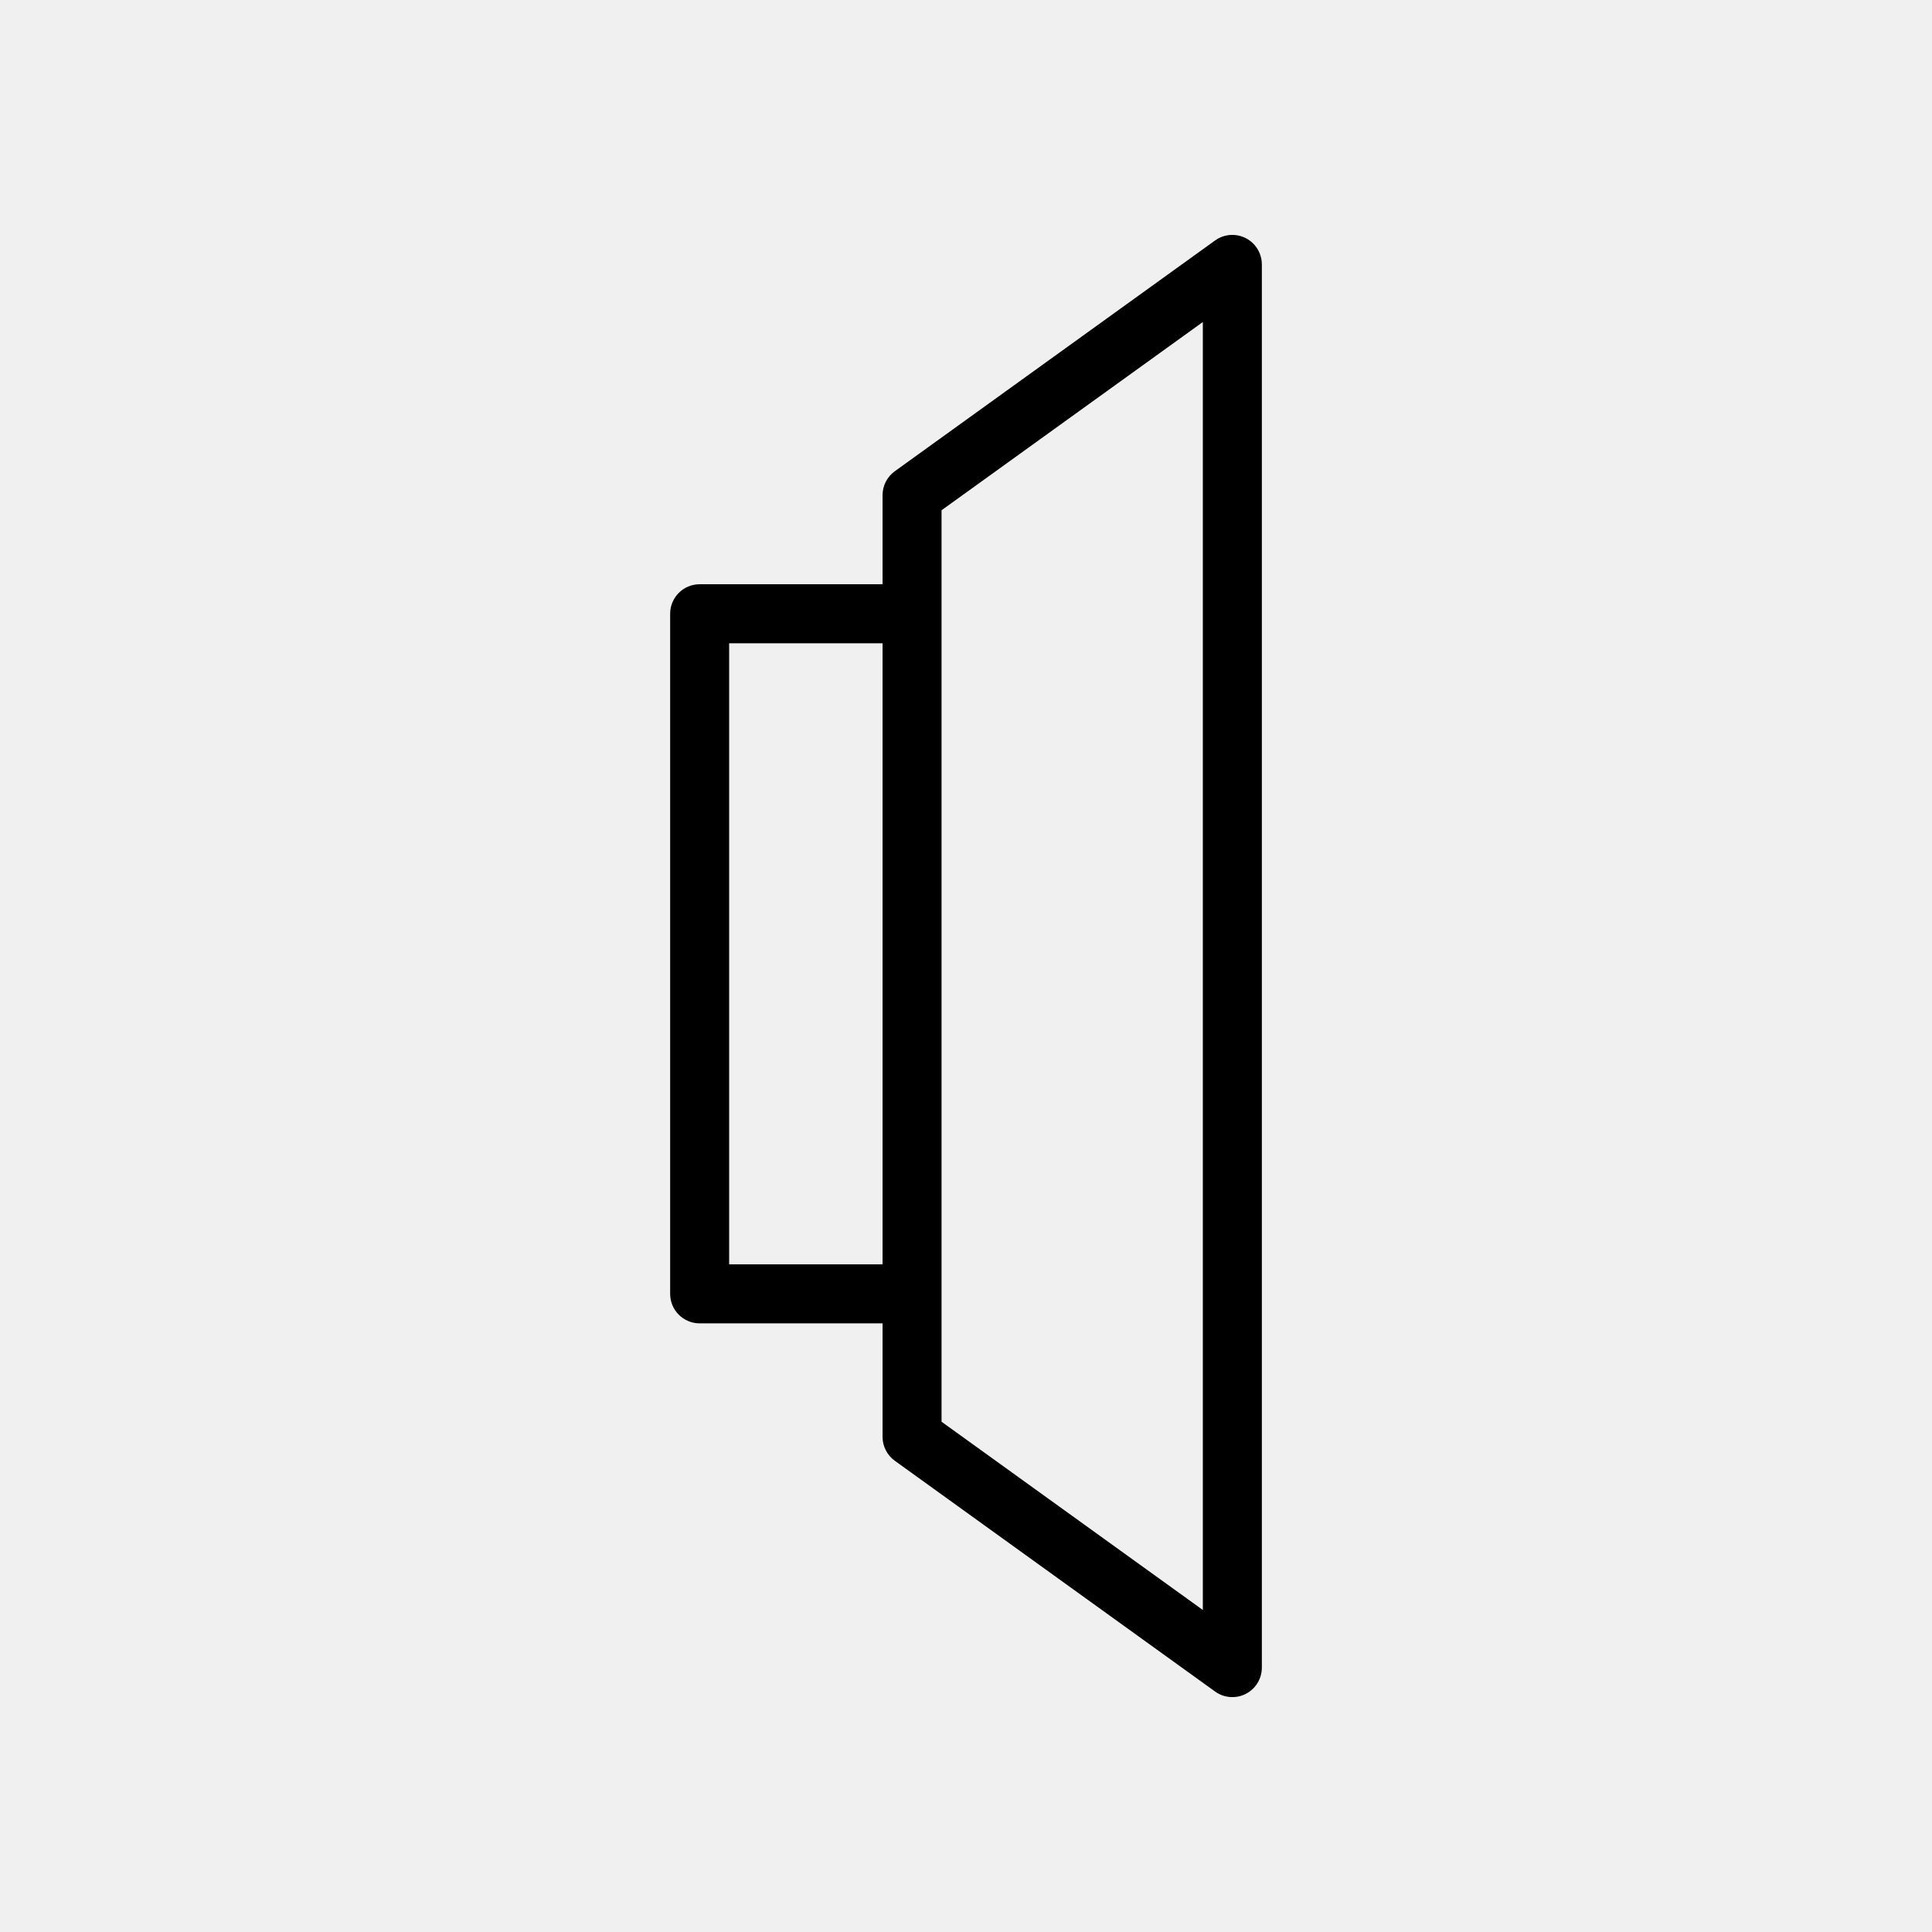
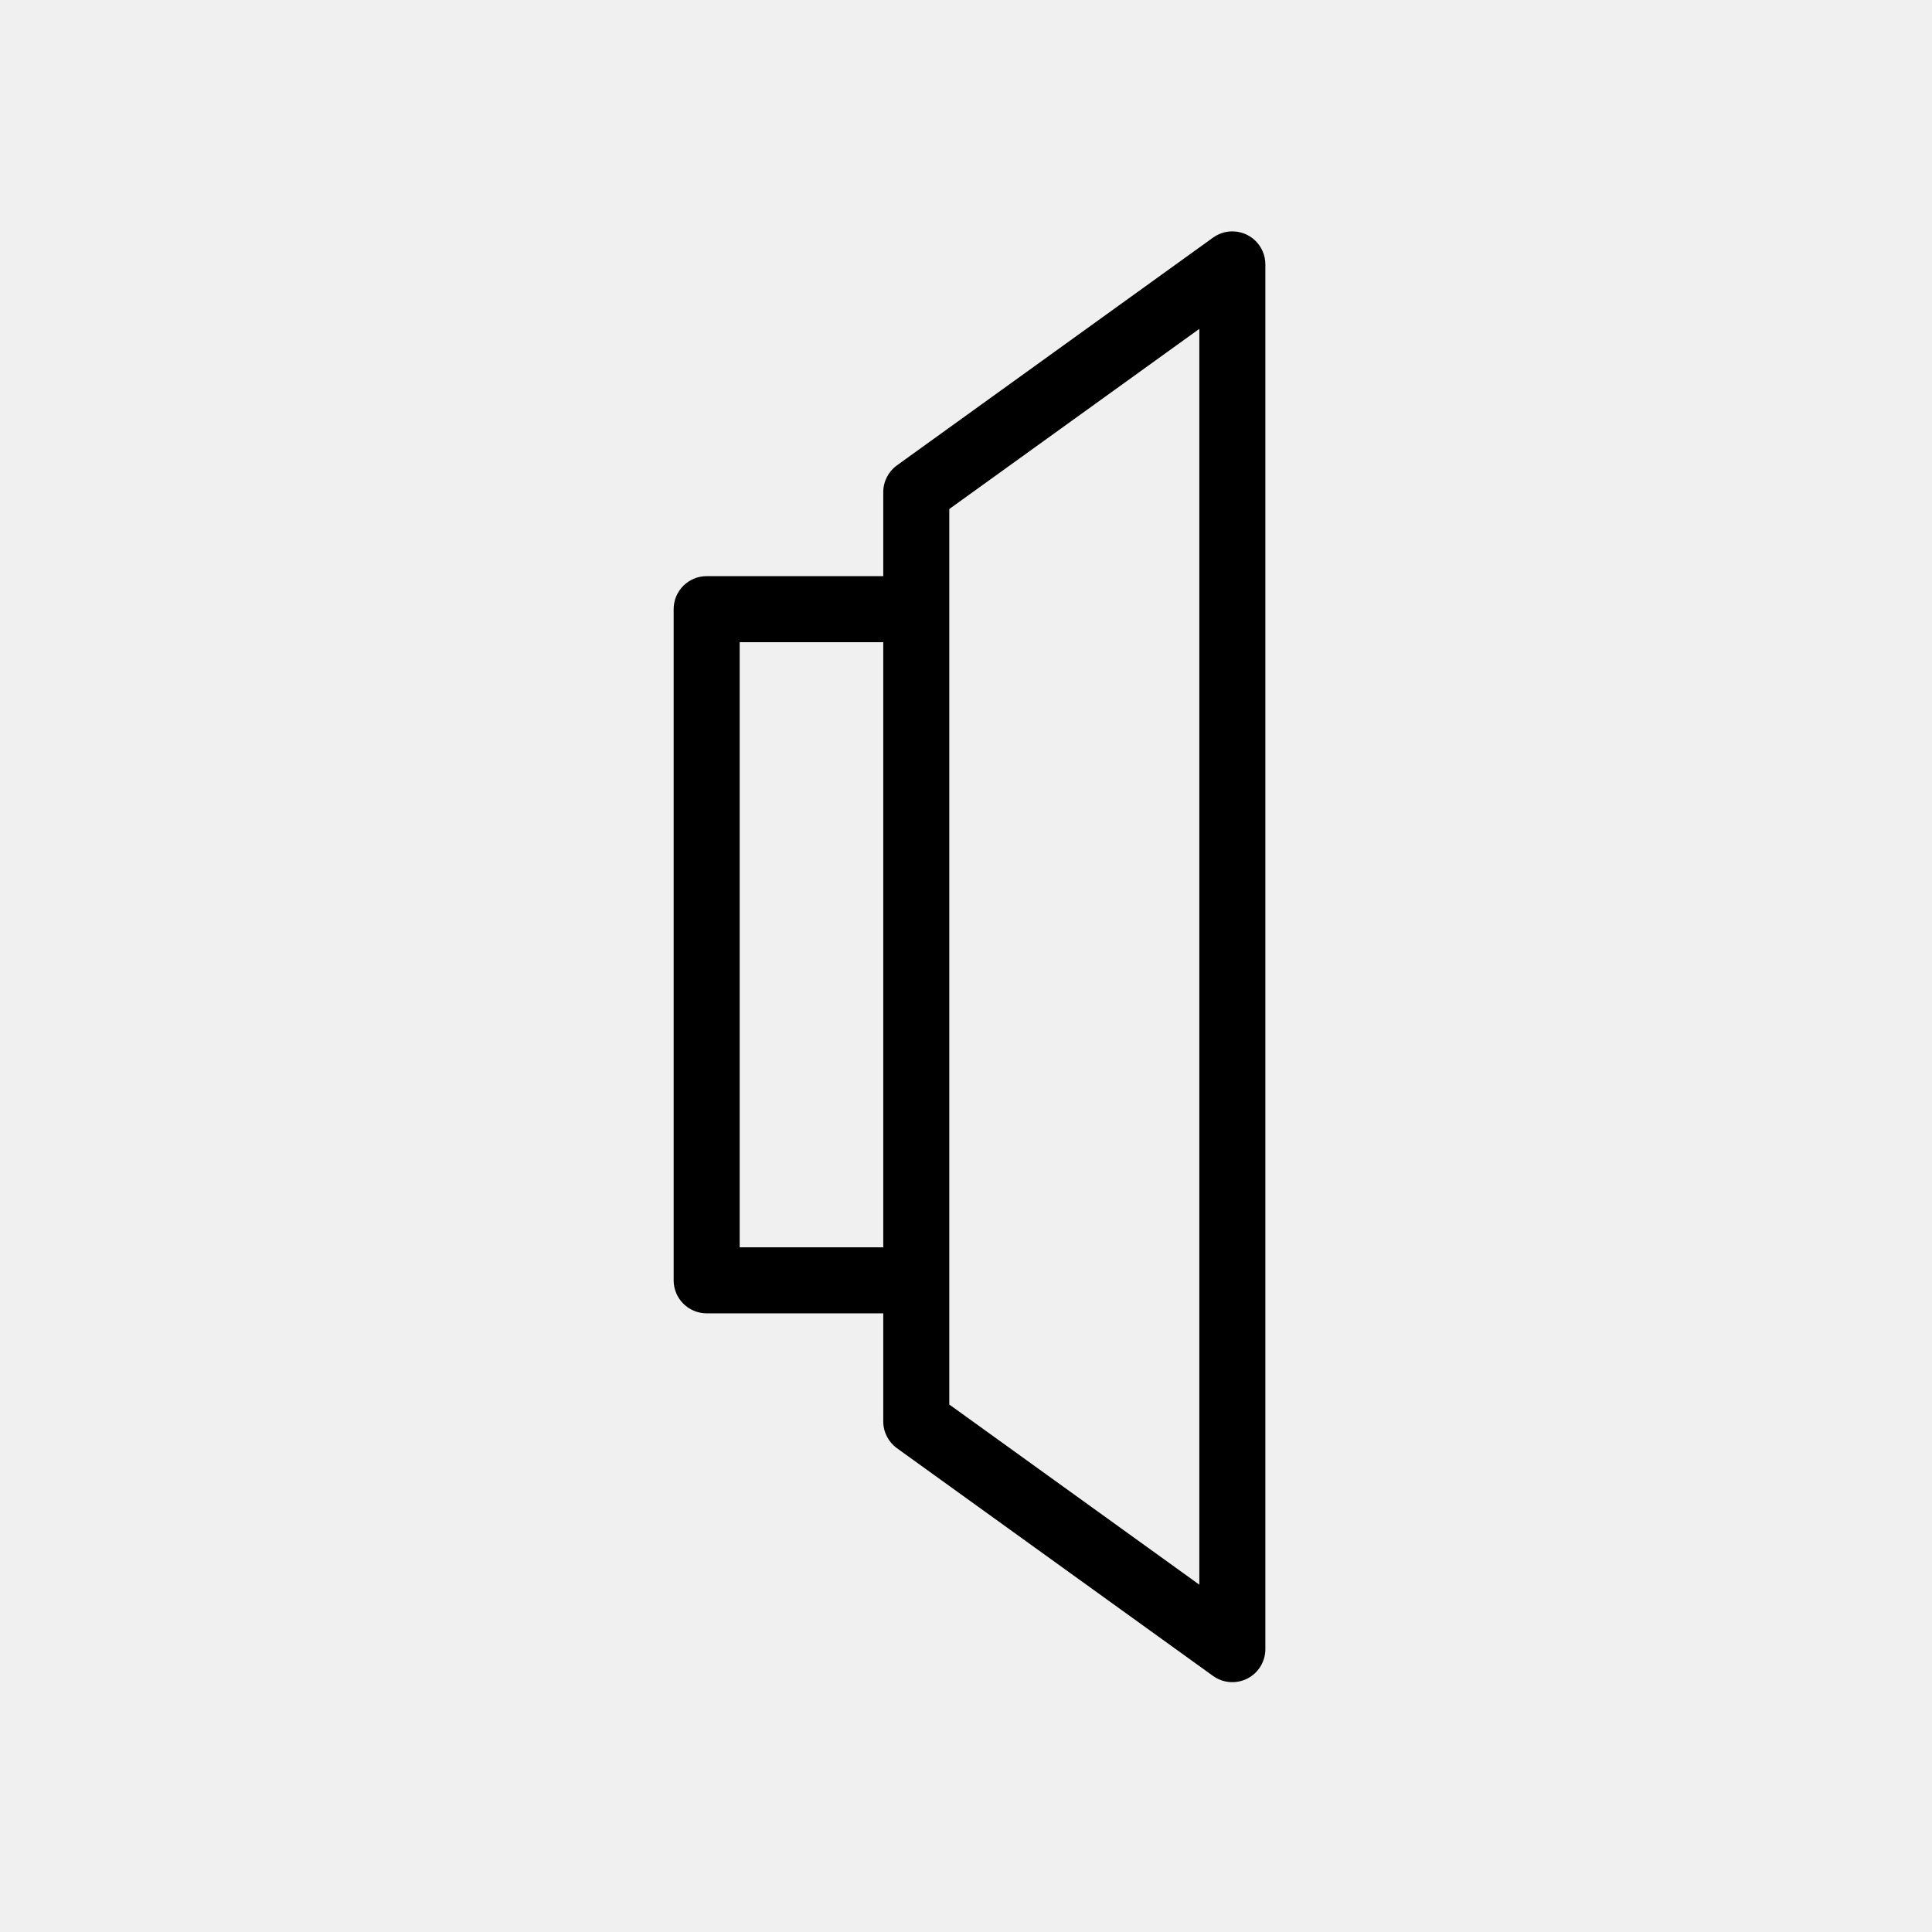
<svg xmlns="http://www.w3.org/2000/svg" width="1024" height="1024" viewBox="0 0 270.933 270.933" version="1.1" id="svg1154">
  <defs id="defs1148">
    <marker style="overflow:visible" id="marker997" refX="0" refY="0" orient="auto">
      <path transform="matrix(0.2,0,0,0.2,1.48,0.2)" style="fill:#ffffff;fill-opacity:1;fill-rule:evenodd;stroke:#000000;stroke-width:1pt;stroke-opacity:1" d="m -2.5,-1 c 0,2.76 -2.24,5 -5,5 -2.76,0 -5,-2.24 -5,-5 0,-2.76 2.24,-5 5,-5 2.76,0 5,2.24 5,5 z" id="path995" />
    </marker>
    <clipPath id="p7ff5b81e1d">
      <rect height="345.6" width="446.4" x="72" y="43.2" id="rect5353" />
    </clipPath>
  </defs>
  <g id="layer1" transform="translate(0,-26.06668)">
-     <path style="color:#000000;font-style:normal;font-variant:normal;font-weight:normal;font-stretch:normal;font-size:medium;line-height:normal;font-family:sans-serif;font-variant-ligatures:normal;font-variant-position:normal;font-variant-caps:normal;font-variant-numeric:normal;font-variant-alternates:normal;font-feature-settings:normal;text-indent:0;text-align:start;text-decoration:none;text-decoration-line:none;text-decoration-style:solid;text-decoration-color:#000000;letter-spacing:normal;word-spacing:normal;text-transform:none;writing-mode:lr-tb;direction:ltr;text-orientation:mixed;dominant-baseline:auto;baseline-shift:baseline;text-anchor:start;white-space:normal;shape-padding:0;clip-rule:nonzero;display:inline;overflow:visible;visibility:visible;opacity:1;isolation:auto;mix-blend-mode:normal;color-interpolation:sRGB;color-interpolation-filters:linearRGB;solid-color:#000000;solid-opacity:1;vector-effect:none;fill:#000000;fill-opacity:1;fill-rule:nonzero;stroke:none;stroke-width:8.274;stroke-linecap:butt;stroke-linejoin:round;stroke-miterlimit:4;stroke-dasharray:none;stroke-dashoffset:0;stroke-opacity:1;paint-order:markers fill stroke;color-rendering:auto;image-rendering:auto;shape-rendering:auto;text-rendering:auto;enable-background:accumulate" d="m 172.695,59.01 a 4.137,4.137 0 0 0 -2.297,0.777 l -44.914,32.361 a 4.137,4.137 0 0 0 -1.719,3.355 V 107.998 H 98.115 a 4.137,4.137 0 0 0 -4.137,4.137 v 95.375 a 4.137,4.137 0 0 0 4.137,4.137 h 25.65 v 15.916 a 4.137,4.137 0 0 0 1.719,3.355 l 44.914,32.361 a 4.137,4.137 0 0 0 6.557,-3.355 V 63.145 a 4.137,4.137 0 0 0 -4.26,-4.135 z m -4.016,12.215 V 251.842 l -36.641,-26.398 v -17.934 -95.375 -14.512 z m -66.428,45.049 h 21.514 v 87.1 h -21.514 z" id="rect1251" />
+     <path style="color:#000000;font-style:normal;font-variant:normal;font-weight:normal;font-stretch:normal;font-size:medium;line-height:normal;font-family:sans-serif;font-variant-ligatures:normal;font-variant-position:normal;font-variant-caps:normal;font-variant-numeric:normal;font-variant-alternates:normal;font-feature-settings:normal;text-indent:0;text-align:start;text-decoration:none;text-decoration-line:none;text-decoration-style:solid;text-decoration-color:#000000;letter-spacing:normal;word-spacing:normal;text-transform:none;writing-mode:lr-tb;direction:ltr;text-orientation:mixed;dominant-baseline:auto;baseline-shift:baseline;text-anchor:start;white-space:normal;shape-padding:0;clip-rule:nonzero;display:inline;overflow:visible;visibility:visible;opacity:1;isolation:auto;mix-blend-mode:normal;color-interpolation:sRGB;color-interpolation-filters:linearRGB;solid-color:#000000;solid-opacity:1;vector-effect:none;fill:#000000;fill-opacity:1;fill-rule:nonzero;stroke:none;stroke-width:9.26;stroke-linecap:butt;stroke-linejoin:round;stroke-miterlimit:4;stroke-dasharray:none;stroke-dashoffset:0;stroke-opacity:1;paint-order:markers fill stroke;color-rendering:auto;image-rendering:auto;shape-rendering:auto;text-rendering:auto;enable-background:accumulate" d="m 172.682,58.516 a 4.631,4.631 0 0 0 -2.57,0.871 l -44.326,31.936 a 4.631,4.631 0 0 0 -1.922,3.756 V 106.861 H 99.098 a 4.631,4.631 0 0 0 -4.629,4.631 v 94.121 a 4.631,4.631 0 0 0 4.629,4.629 h 24.766 v 15.158 a 4.631,4.631 0 0 0 1.922,3.758 l 44.326,31.934 a 4.631,4.631 0 0 0 7.336,-3.756 V 63.145 a 4.631,4.631 0 0 0 -4.766,-4.629 z M 168.188,72.186 V 248.295 L 133.123,223.029 V 205.613 111.492 97.449 Z m -64.459,43.936 h 20.135 v 84.861 h -20.135 z" id="path1433" />
  </g>
</svg>
